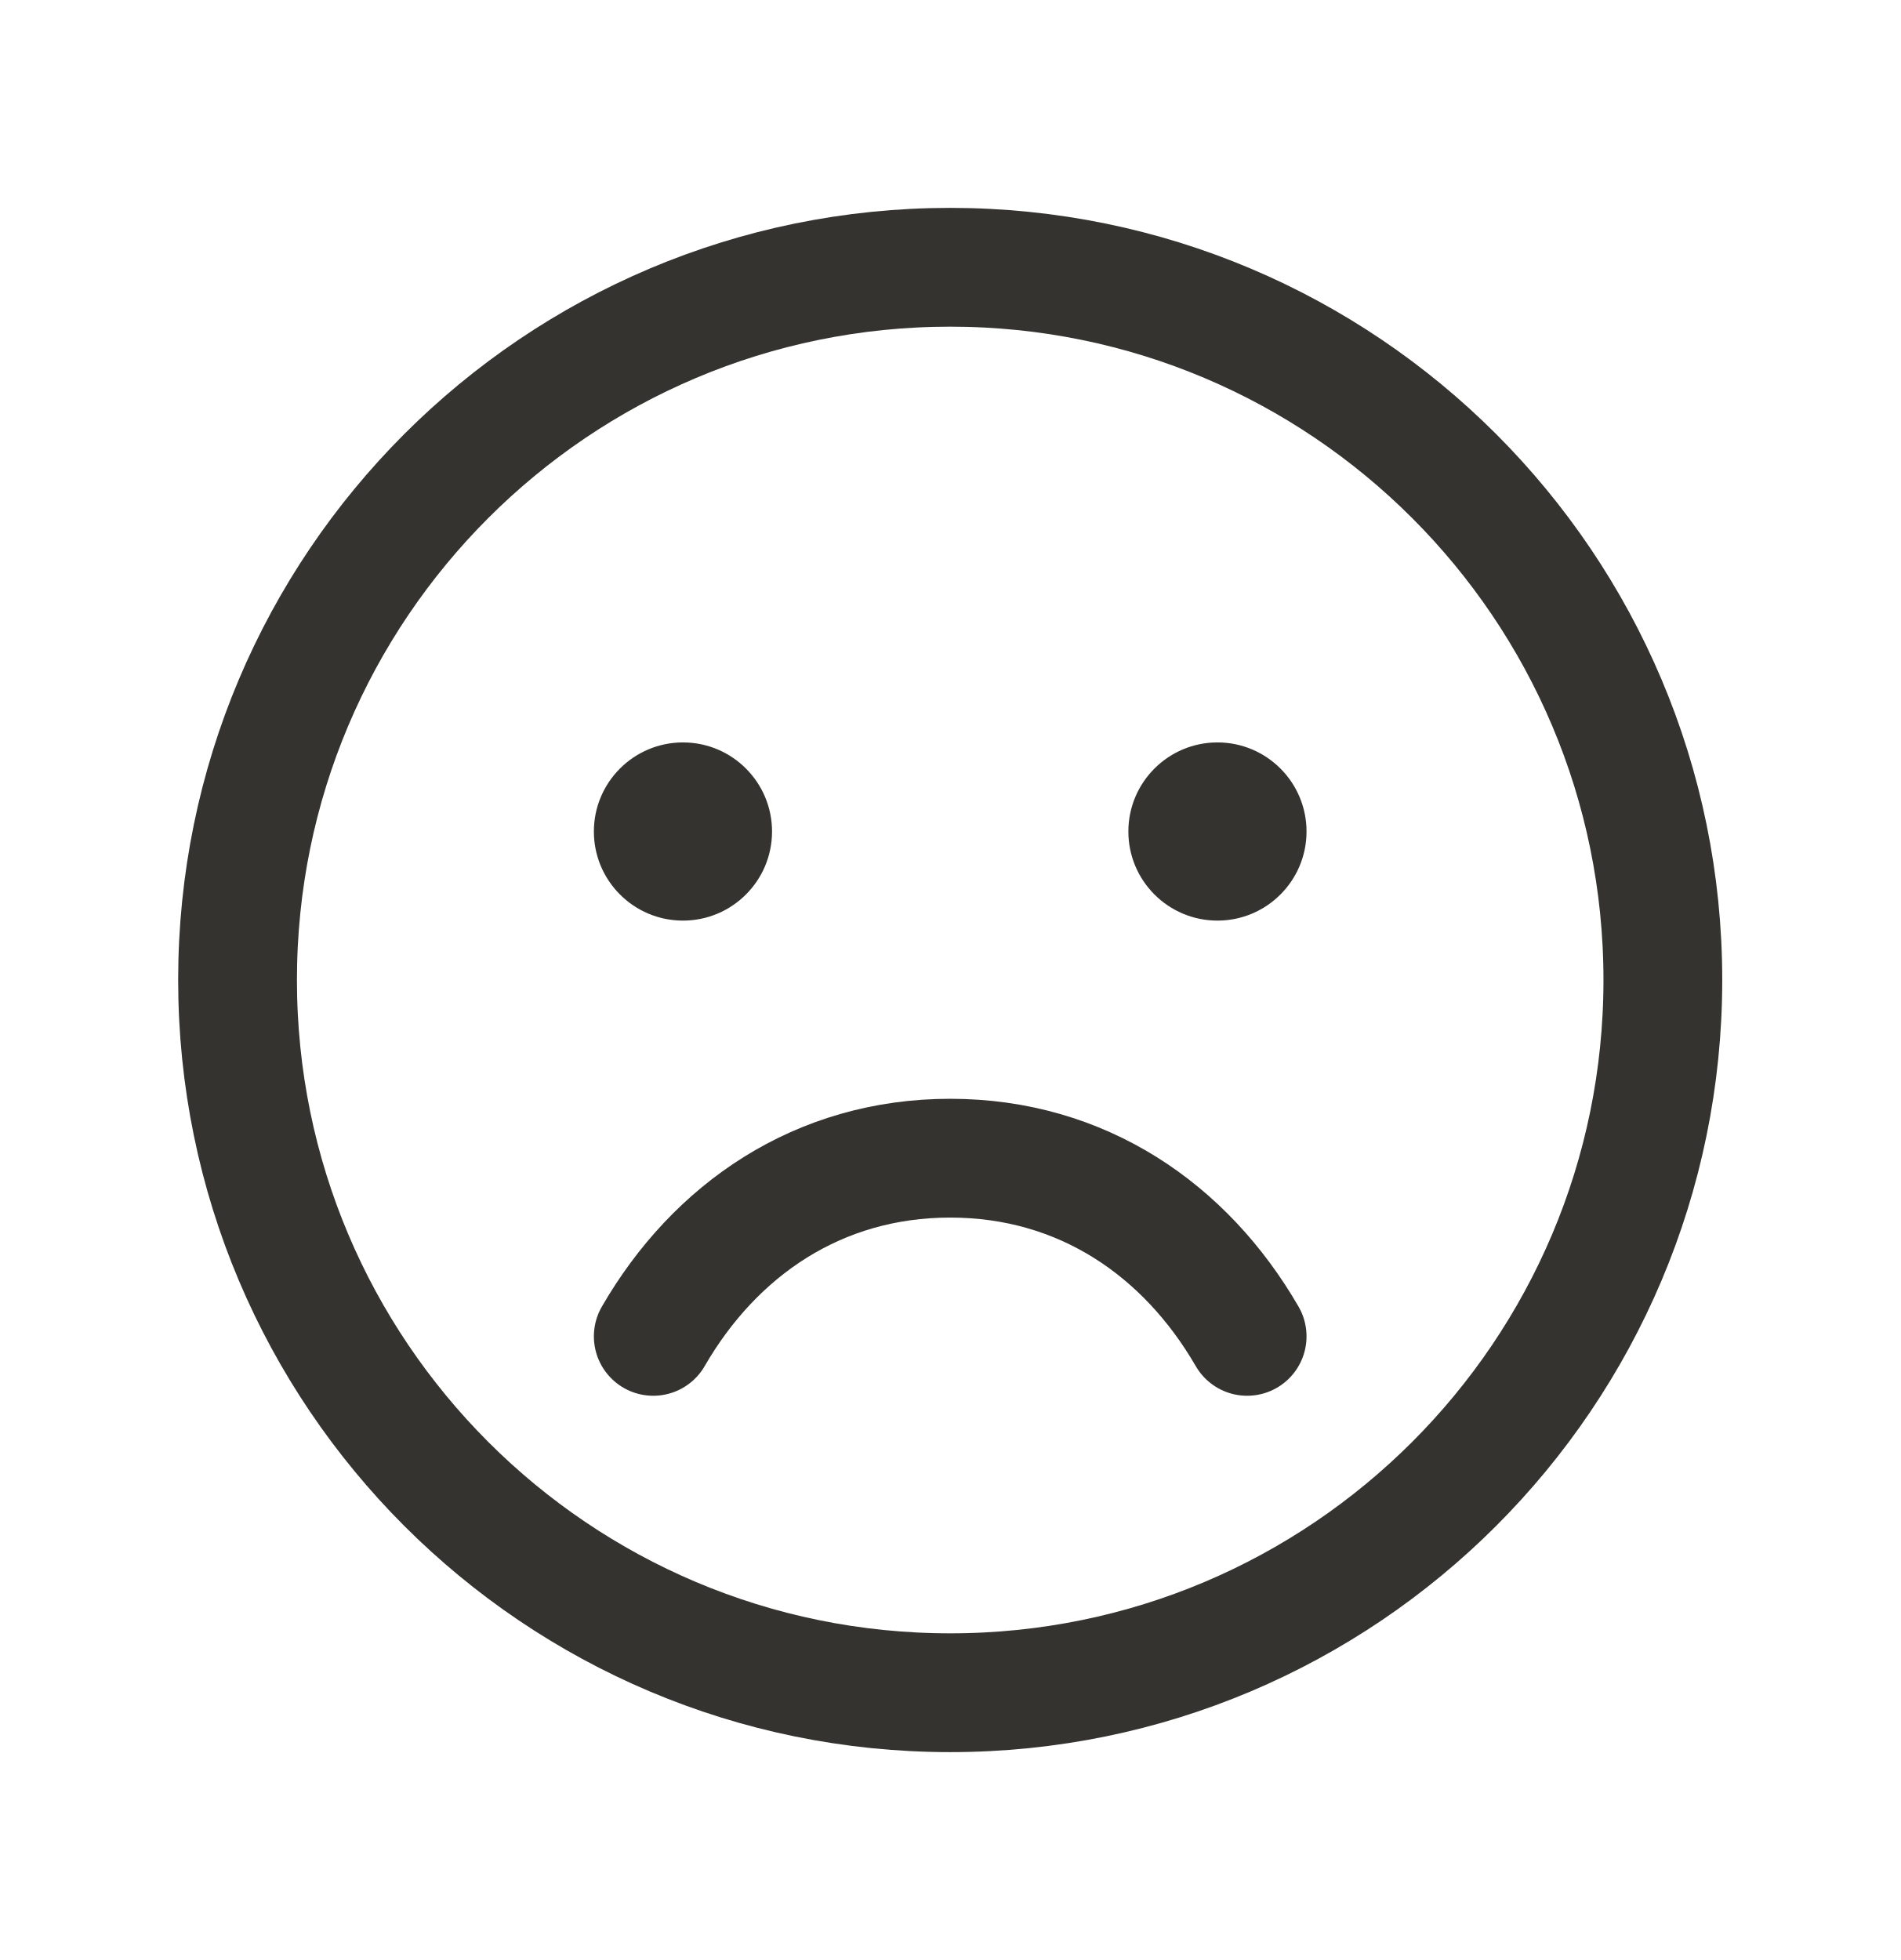
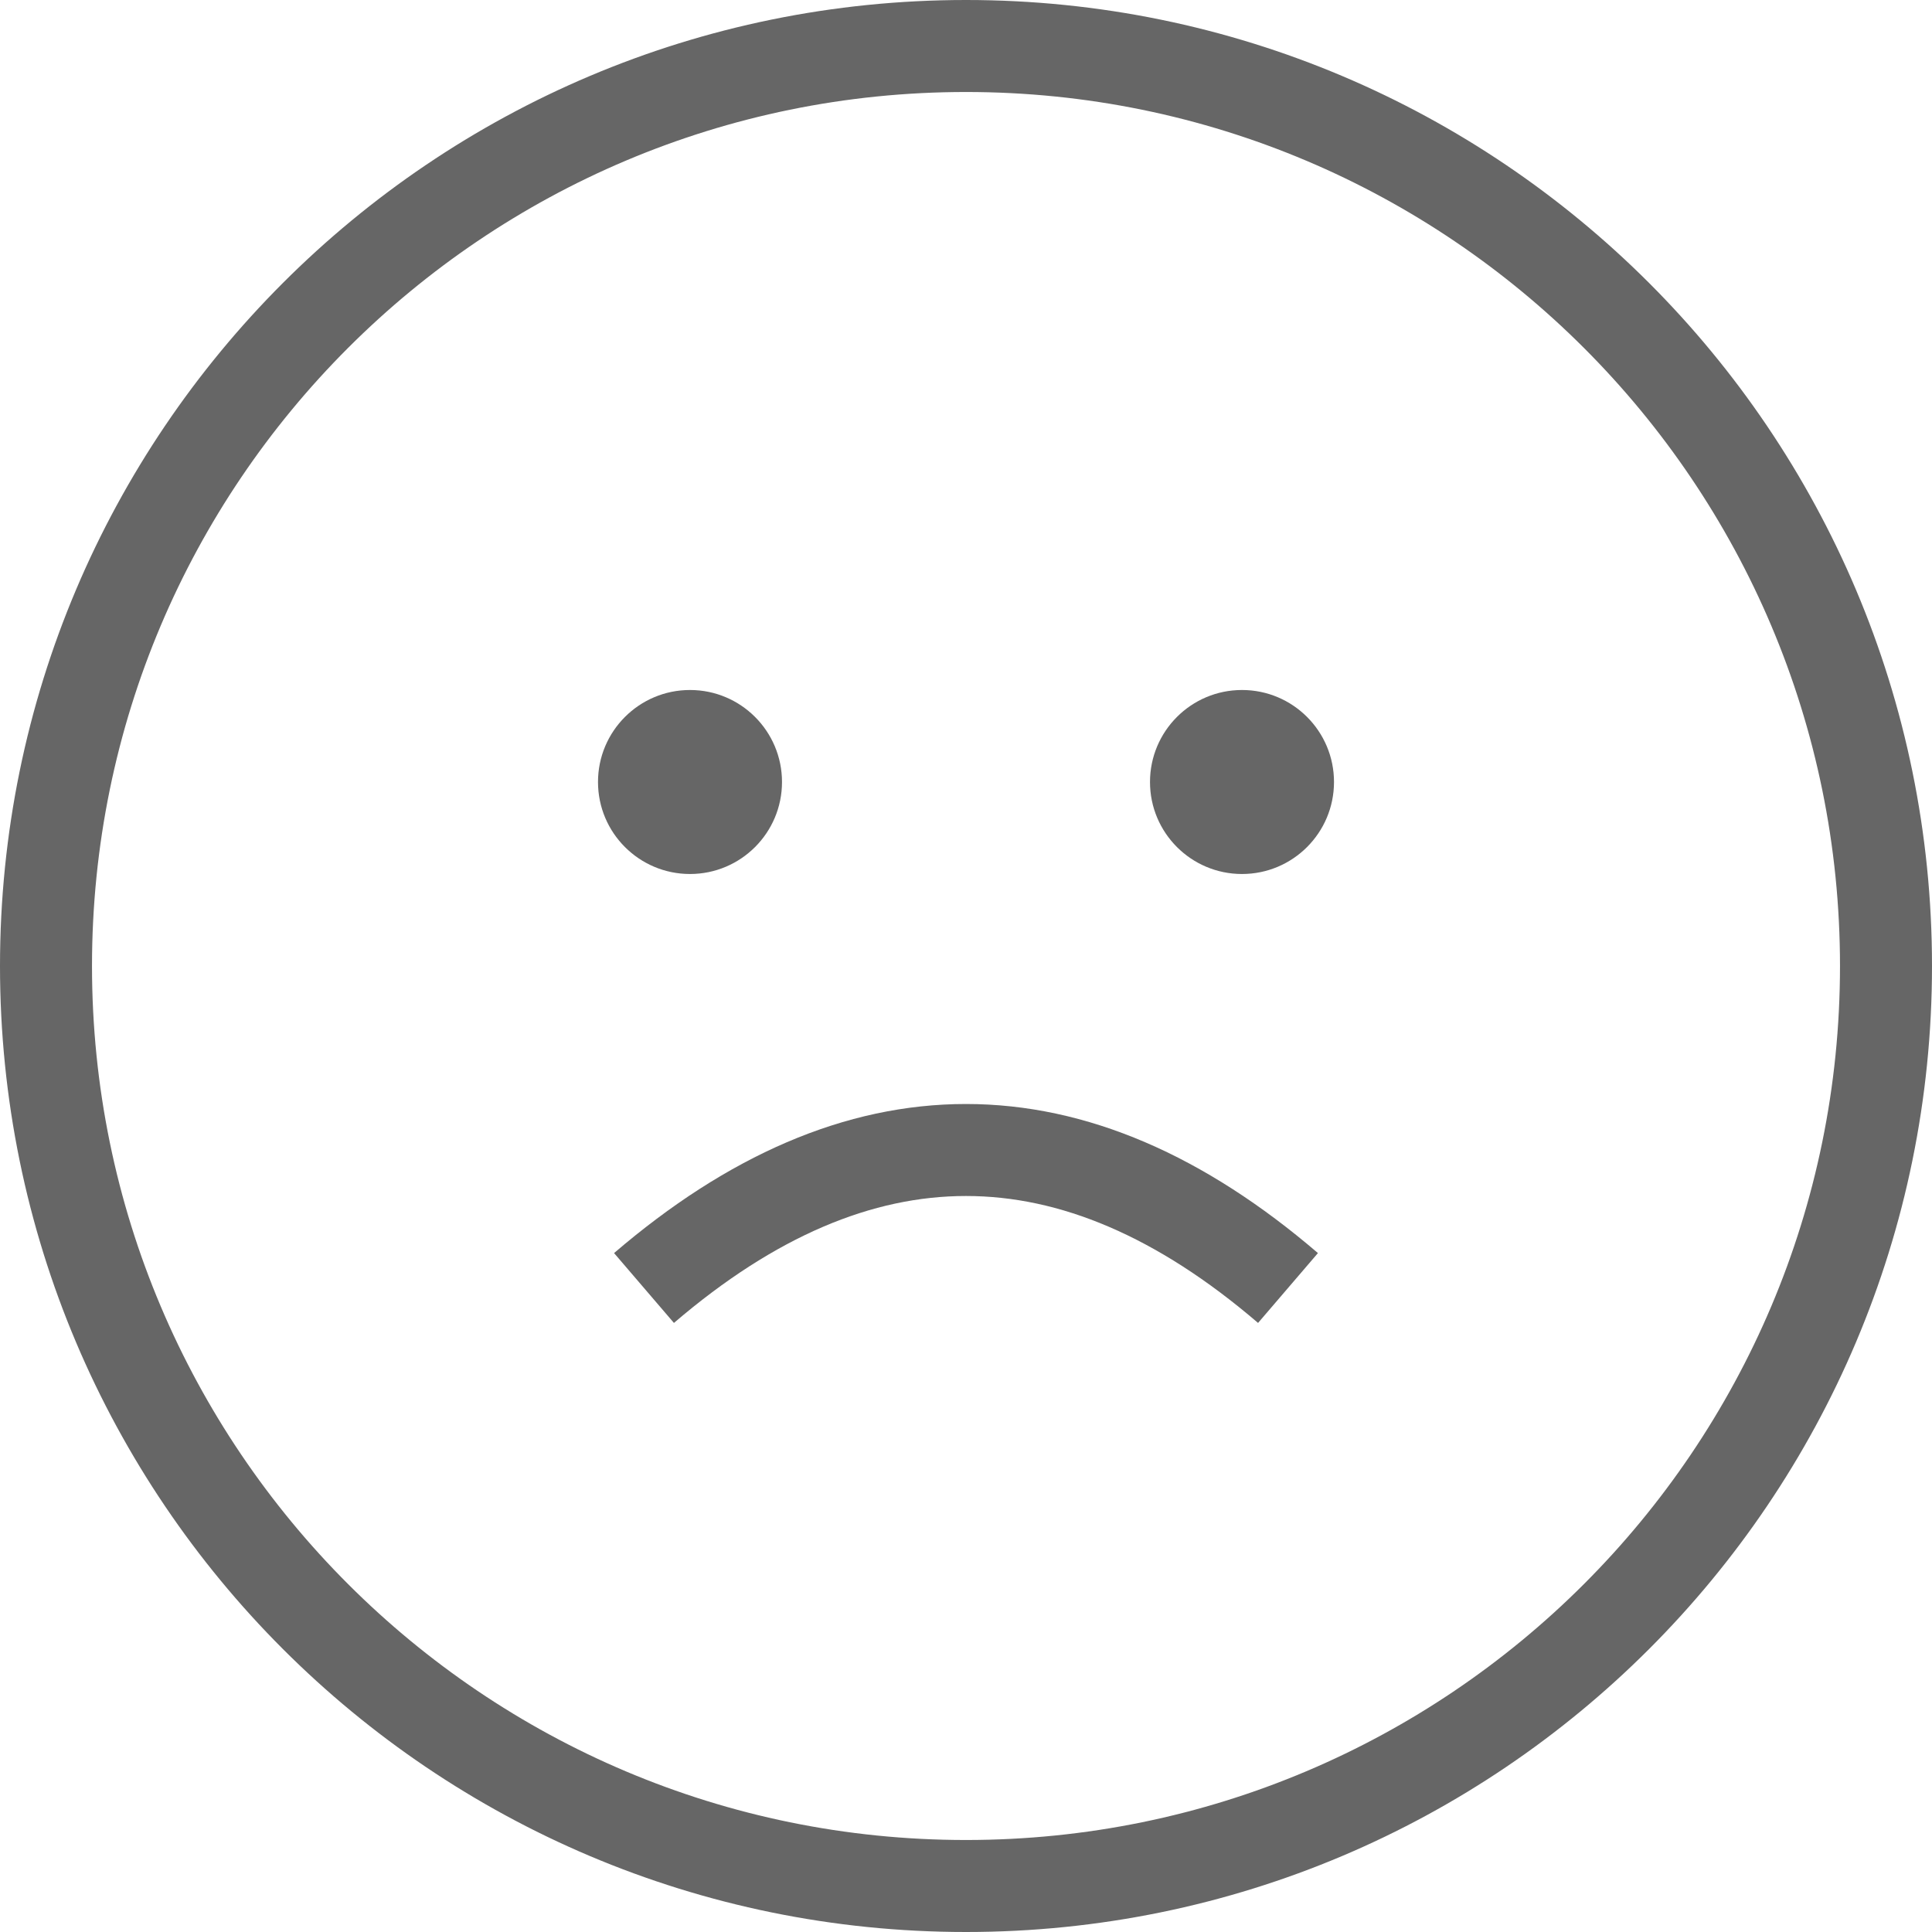
- <svg xmlns="http://www.w3.org/2000/svg" width="32" height="33" viewBox="0 0 32 33" fill="none">
-   <path d="M16 28.5C22.627 28.5 28 23.127 28 16.5C28 9.873 22.627 4.5 16 4.5C9.373 4.5 4 9.873 4 16.5C4 23.127 9.373 28.5 16 28.5Z" stroke="#343330" stroke-width="2" stroke-miterlimit="10" />
-   <path d="M11.5 15.5C12.328 15.5 13 14.828 13 14C13 13.172 12.328 12.5 11.5 12.5C10.672 12.5 10 13.172 10 14C10 14.828 10.672 15.5 11.5 15.5Z" fill="#343330" />
-   <path d="M20.5 15.5C21.328 15.5 22 14.828 22 14C22 13.172 21.328 12.5 20.5 12.5C19.672 12.5 19 13.172 19 14C19 14.828 19.672 15.5 20.5 15.5Z" fill="#343330" />
-   <path d="M21 22.5C19.962 20.706 18.221 19.5 16 19.5C13.779 19.5 12.037 20.706 11 22.5" stroke="#343330" stroke-width="2" stroke-linecap="round" stroke-linejoin="round" />
+ <svg xmlns="http://www.w3.org/2000/svg" width="42" height="42" viewBox="0 0 42 42" fill="none">
+   <circle cx="21" cy="21" r="20" stroke="#666" stroke-width="2" fill="none" />
+   <circle cx="15" cy="17" r="2" fill="#666" />
+   <circle cx="27" cy="17" r="2" fill="#666" />
+   <path d="M14 28 Q21 22 28 28" stroke="#666" stroke-width="2" fill="none" />
</svg>
